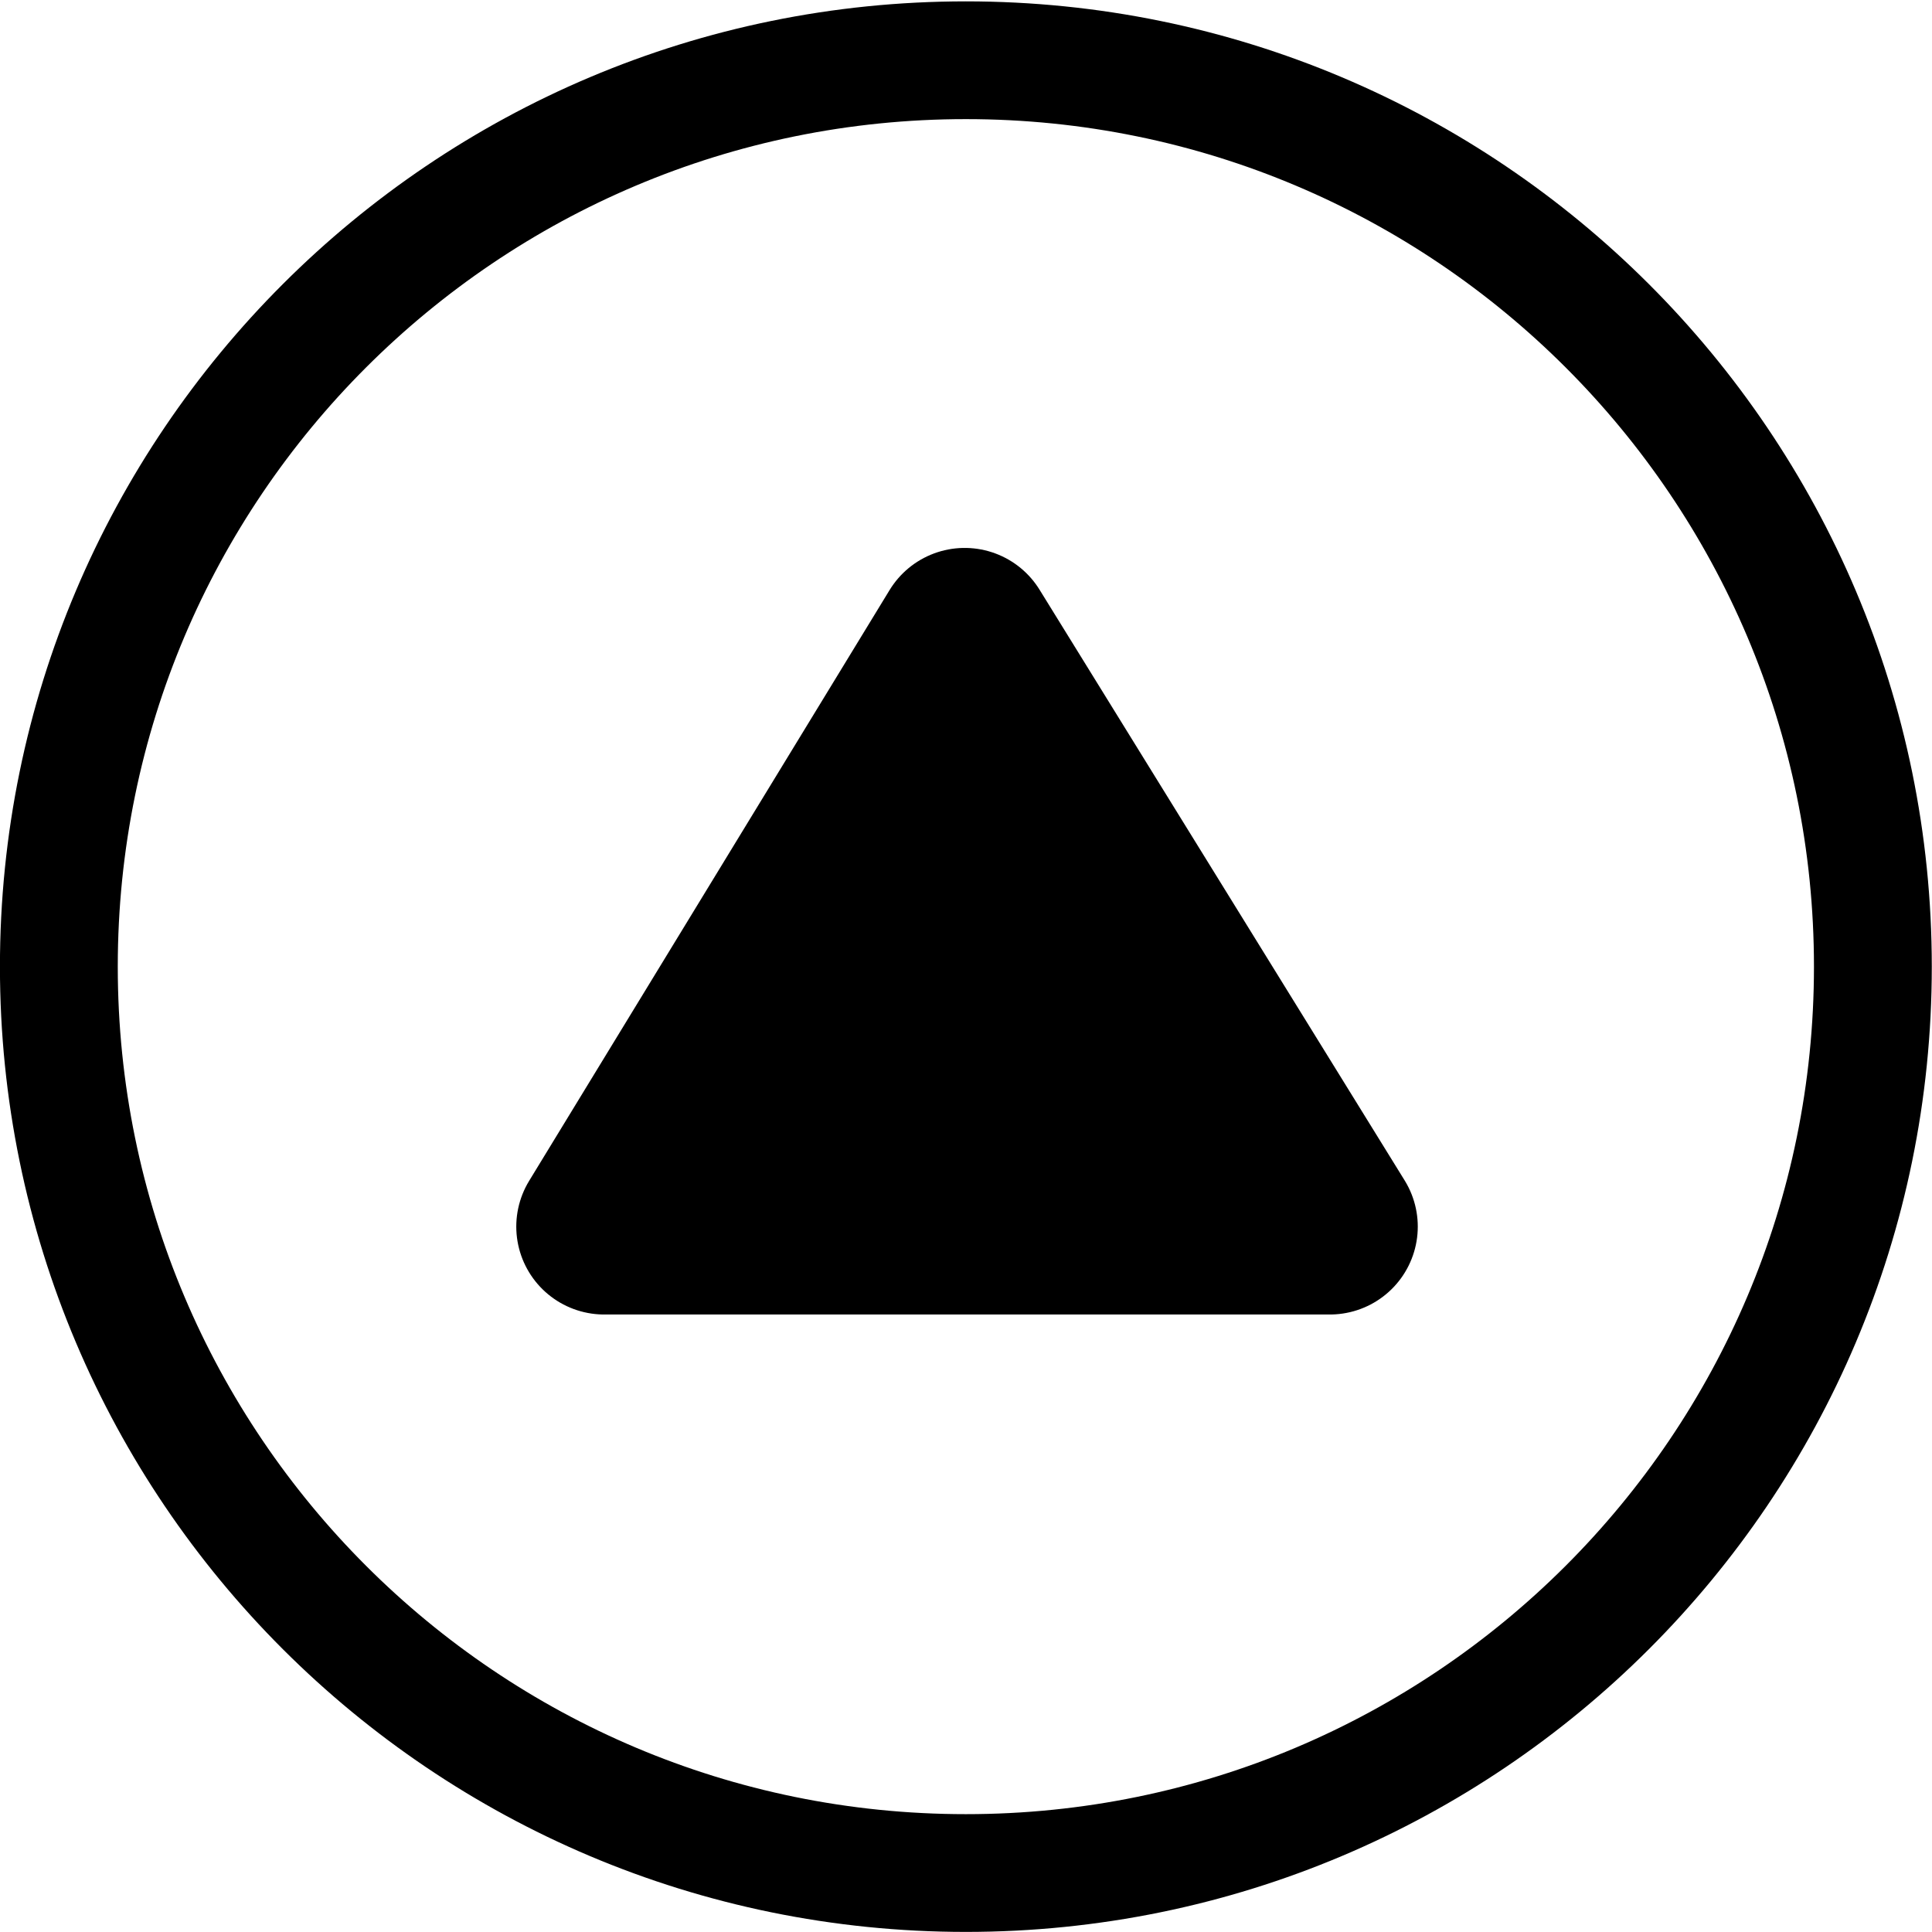
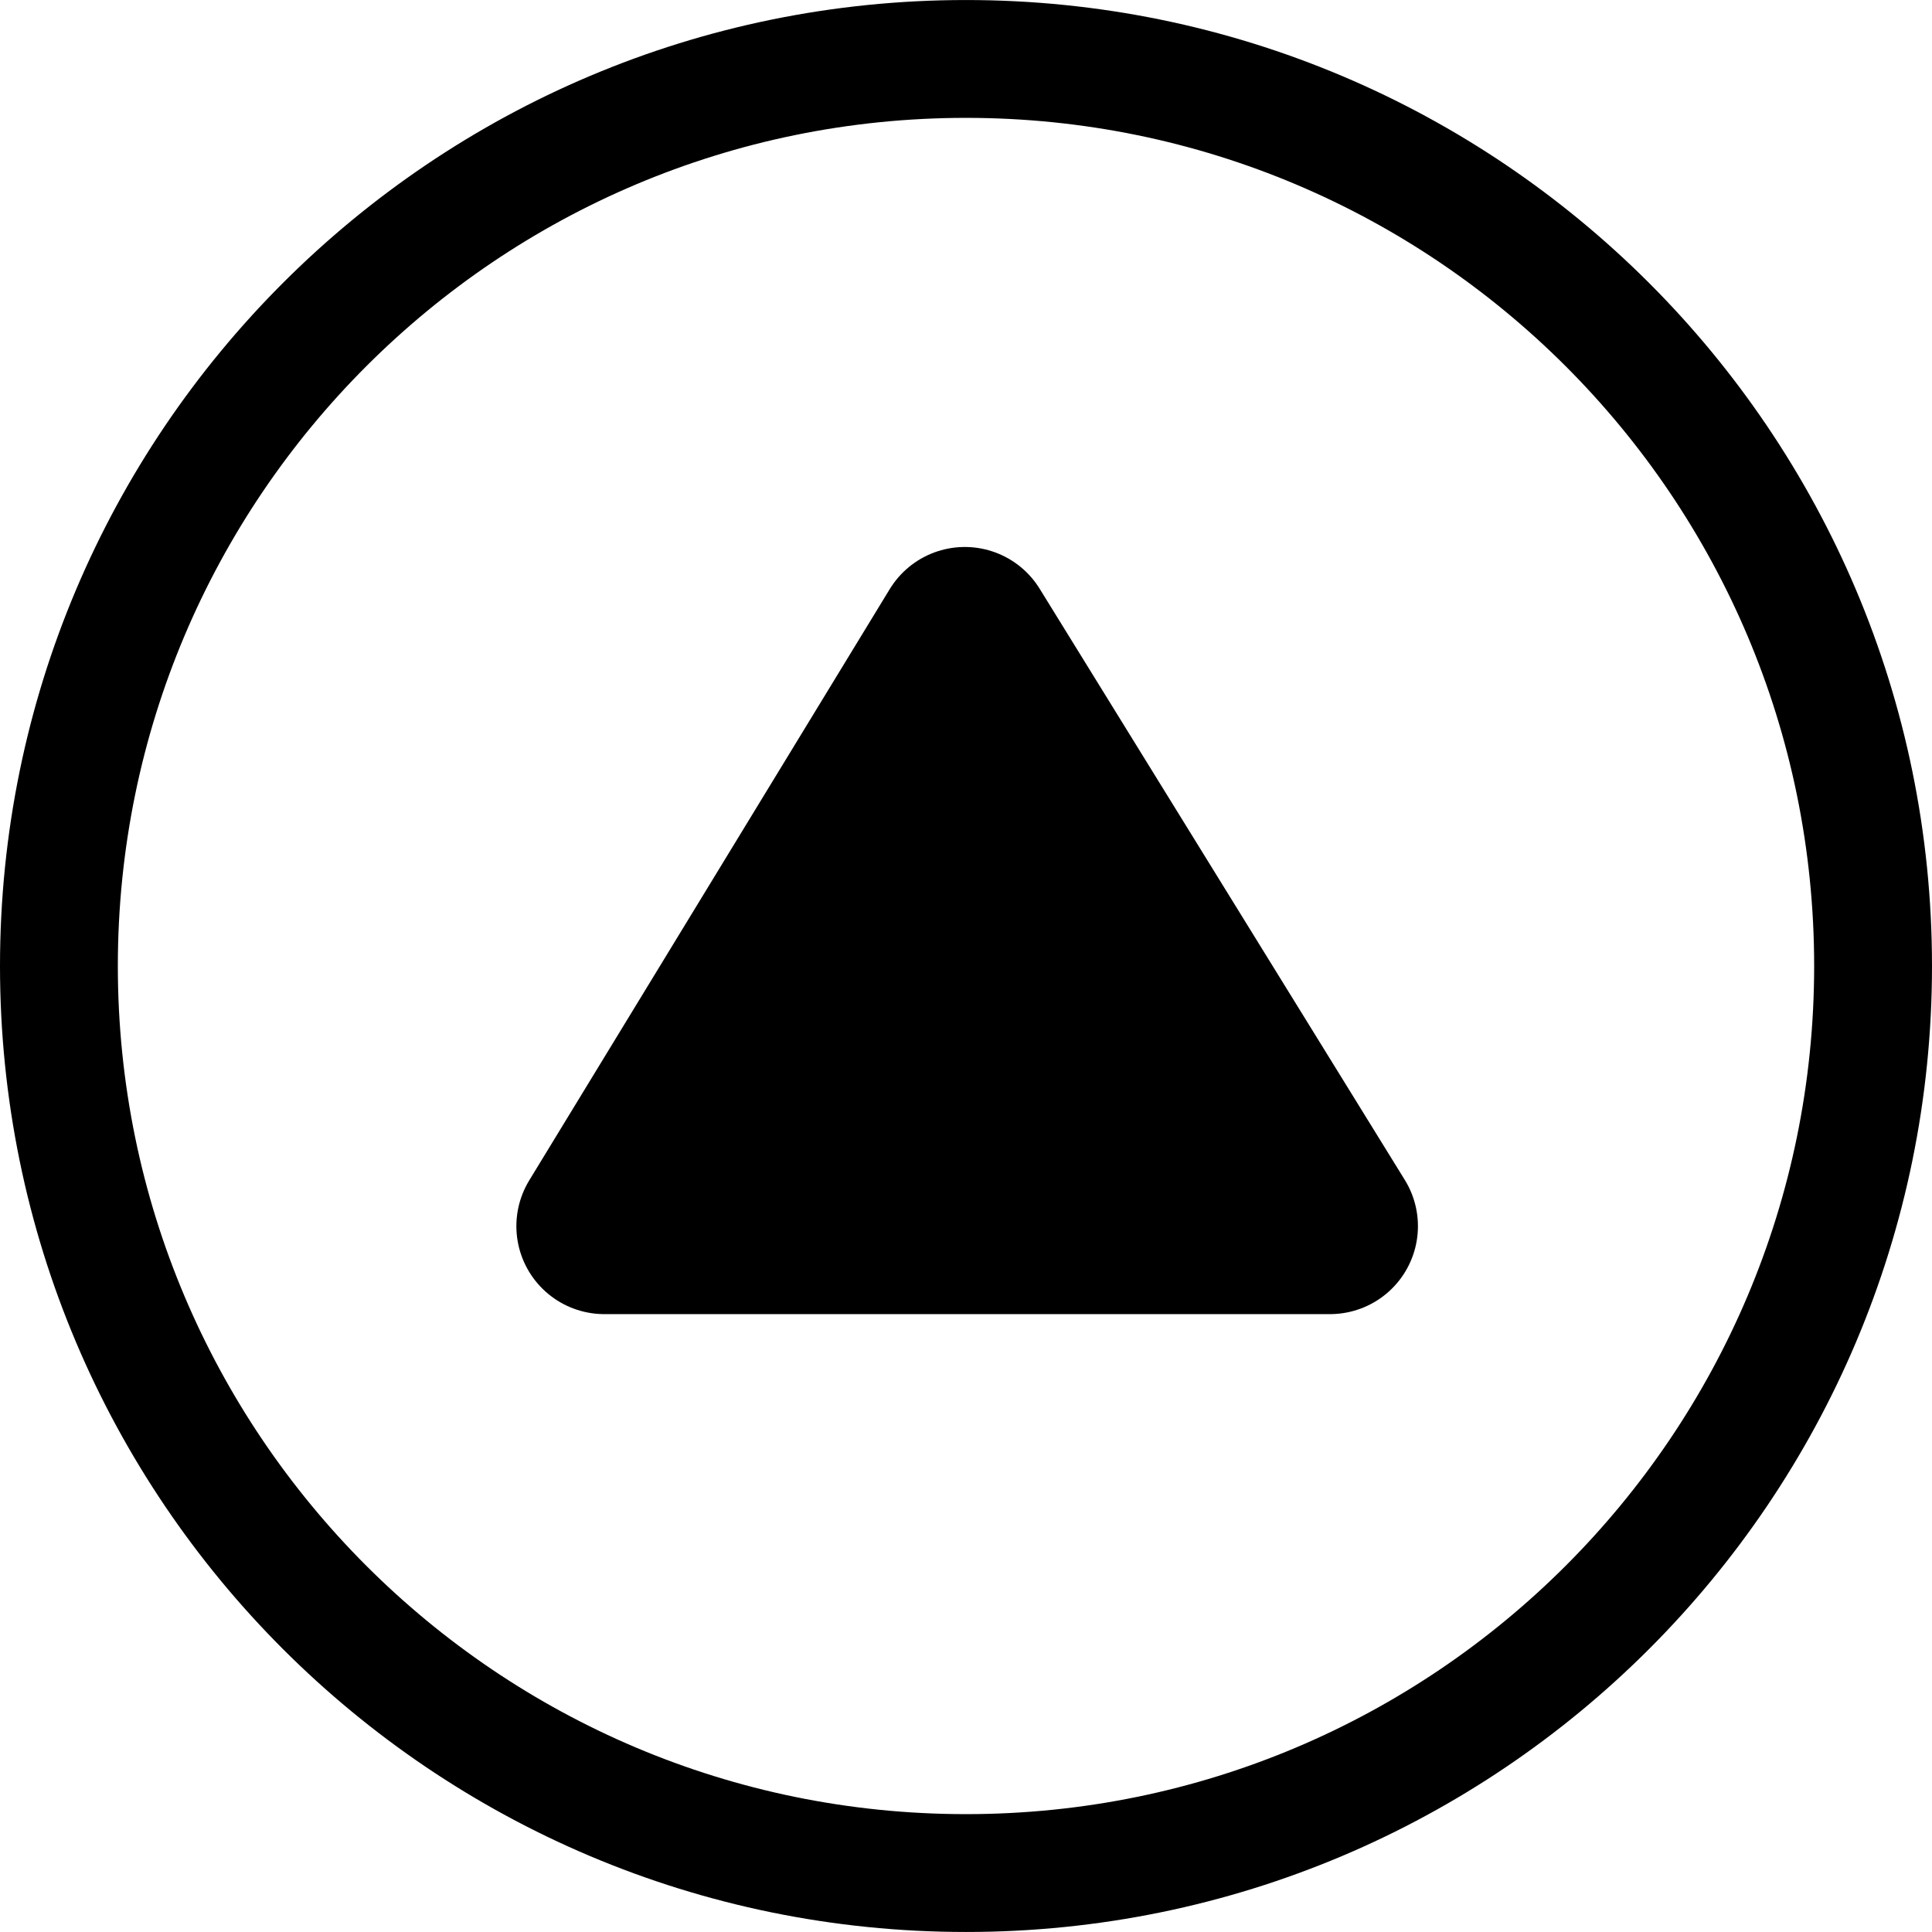
- <svg xmlns="http://www.w3.org/2000/svg" width="16" height="16" id="svg2" version="1.1">
+ <svg xmlns="http://www.w3.org/2000/svg" width="12" height="12" id="svg2" version="1.1">
  <defs id="defs4" />
-   <g id="layer1" transform="matrix(0.1695938,0,0,0.169479,-17.54023,-20.51921)">
+   <g id="layer1" transform="matrix(0.1272048,0,0,0.1272018,-13.15578,-15.40895)">
    <path id="shape0" transform="translate(132.93,152.141)" d="m 0,28.87 35.433,0 L 17.602,0 z" style="fill:#000000;fill-rule:evenodd;stroke:#000000;stroke-width:8.589;stroke-linecap:round;stroke-linejoin:round" />
    <circle id="shape1" transform="translate(106.299,124.016)" r="44.291" cx="44.291" cy="44.291" stroke-miterlimit="2" style="fill:none;stroke:#000000;stroke-width:5.754;stroke-linecap:square;stroke-linejoin:miter;stroke-miterlimit:2" d="m 88.583,44.291 c 0,24.461 -19.83,44.291 -44.291,44.291 C 19.83,88.583 0,68.753 0,44.291 0,19.83 19.83,0 44.291,0 68.753,0 88.583,19.83 88.583,44.291 z" />
  </g>
</svg>
